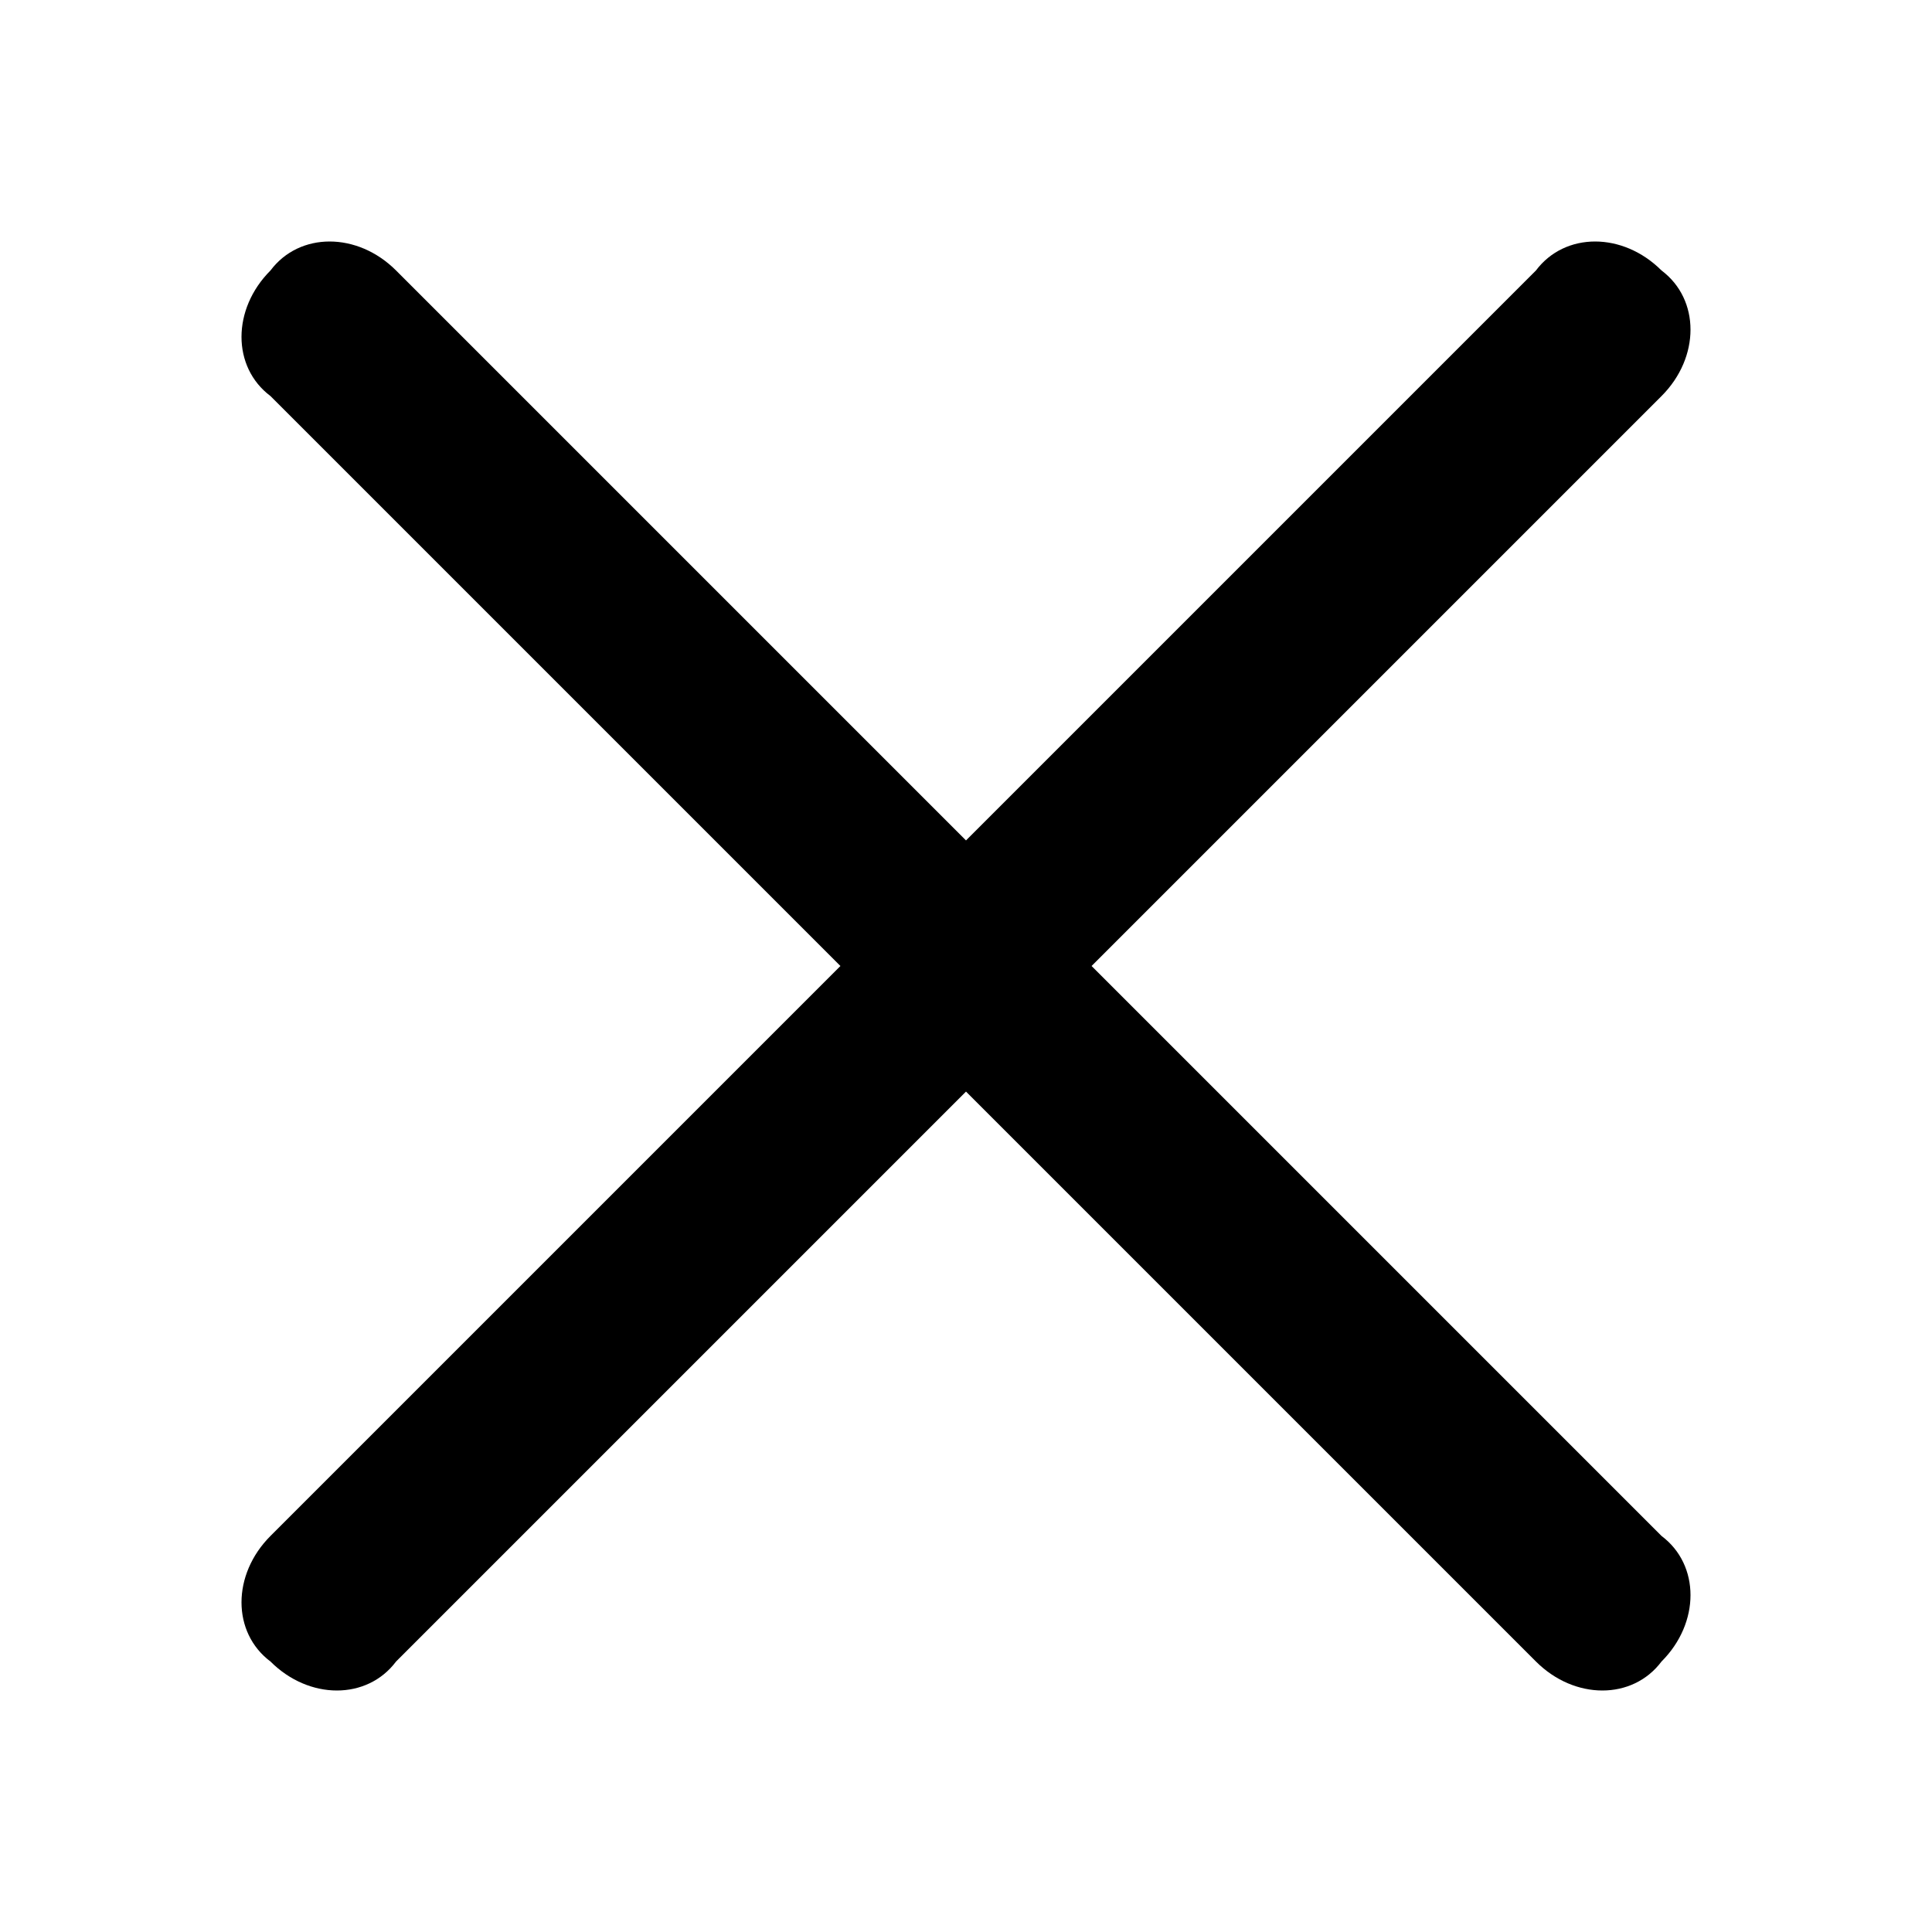
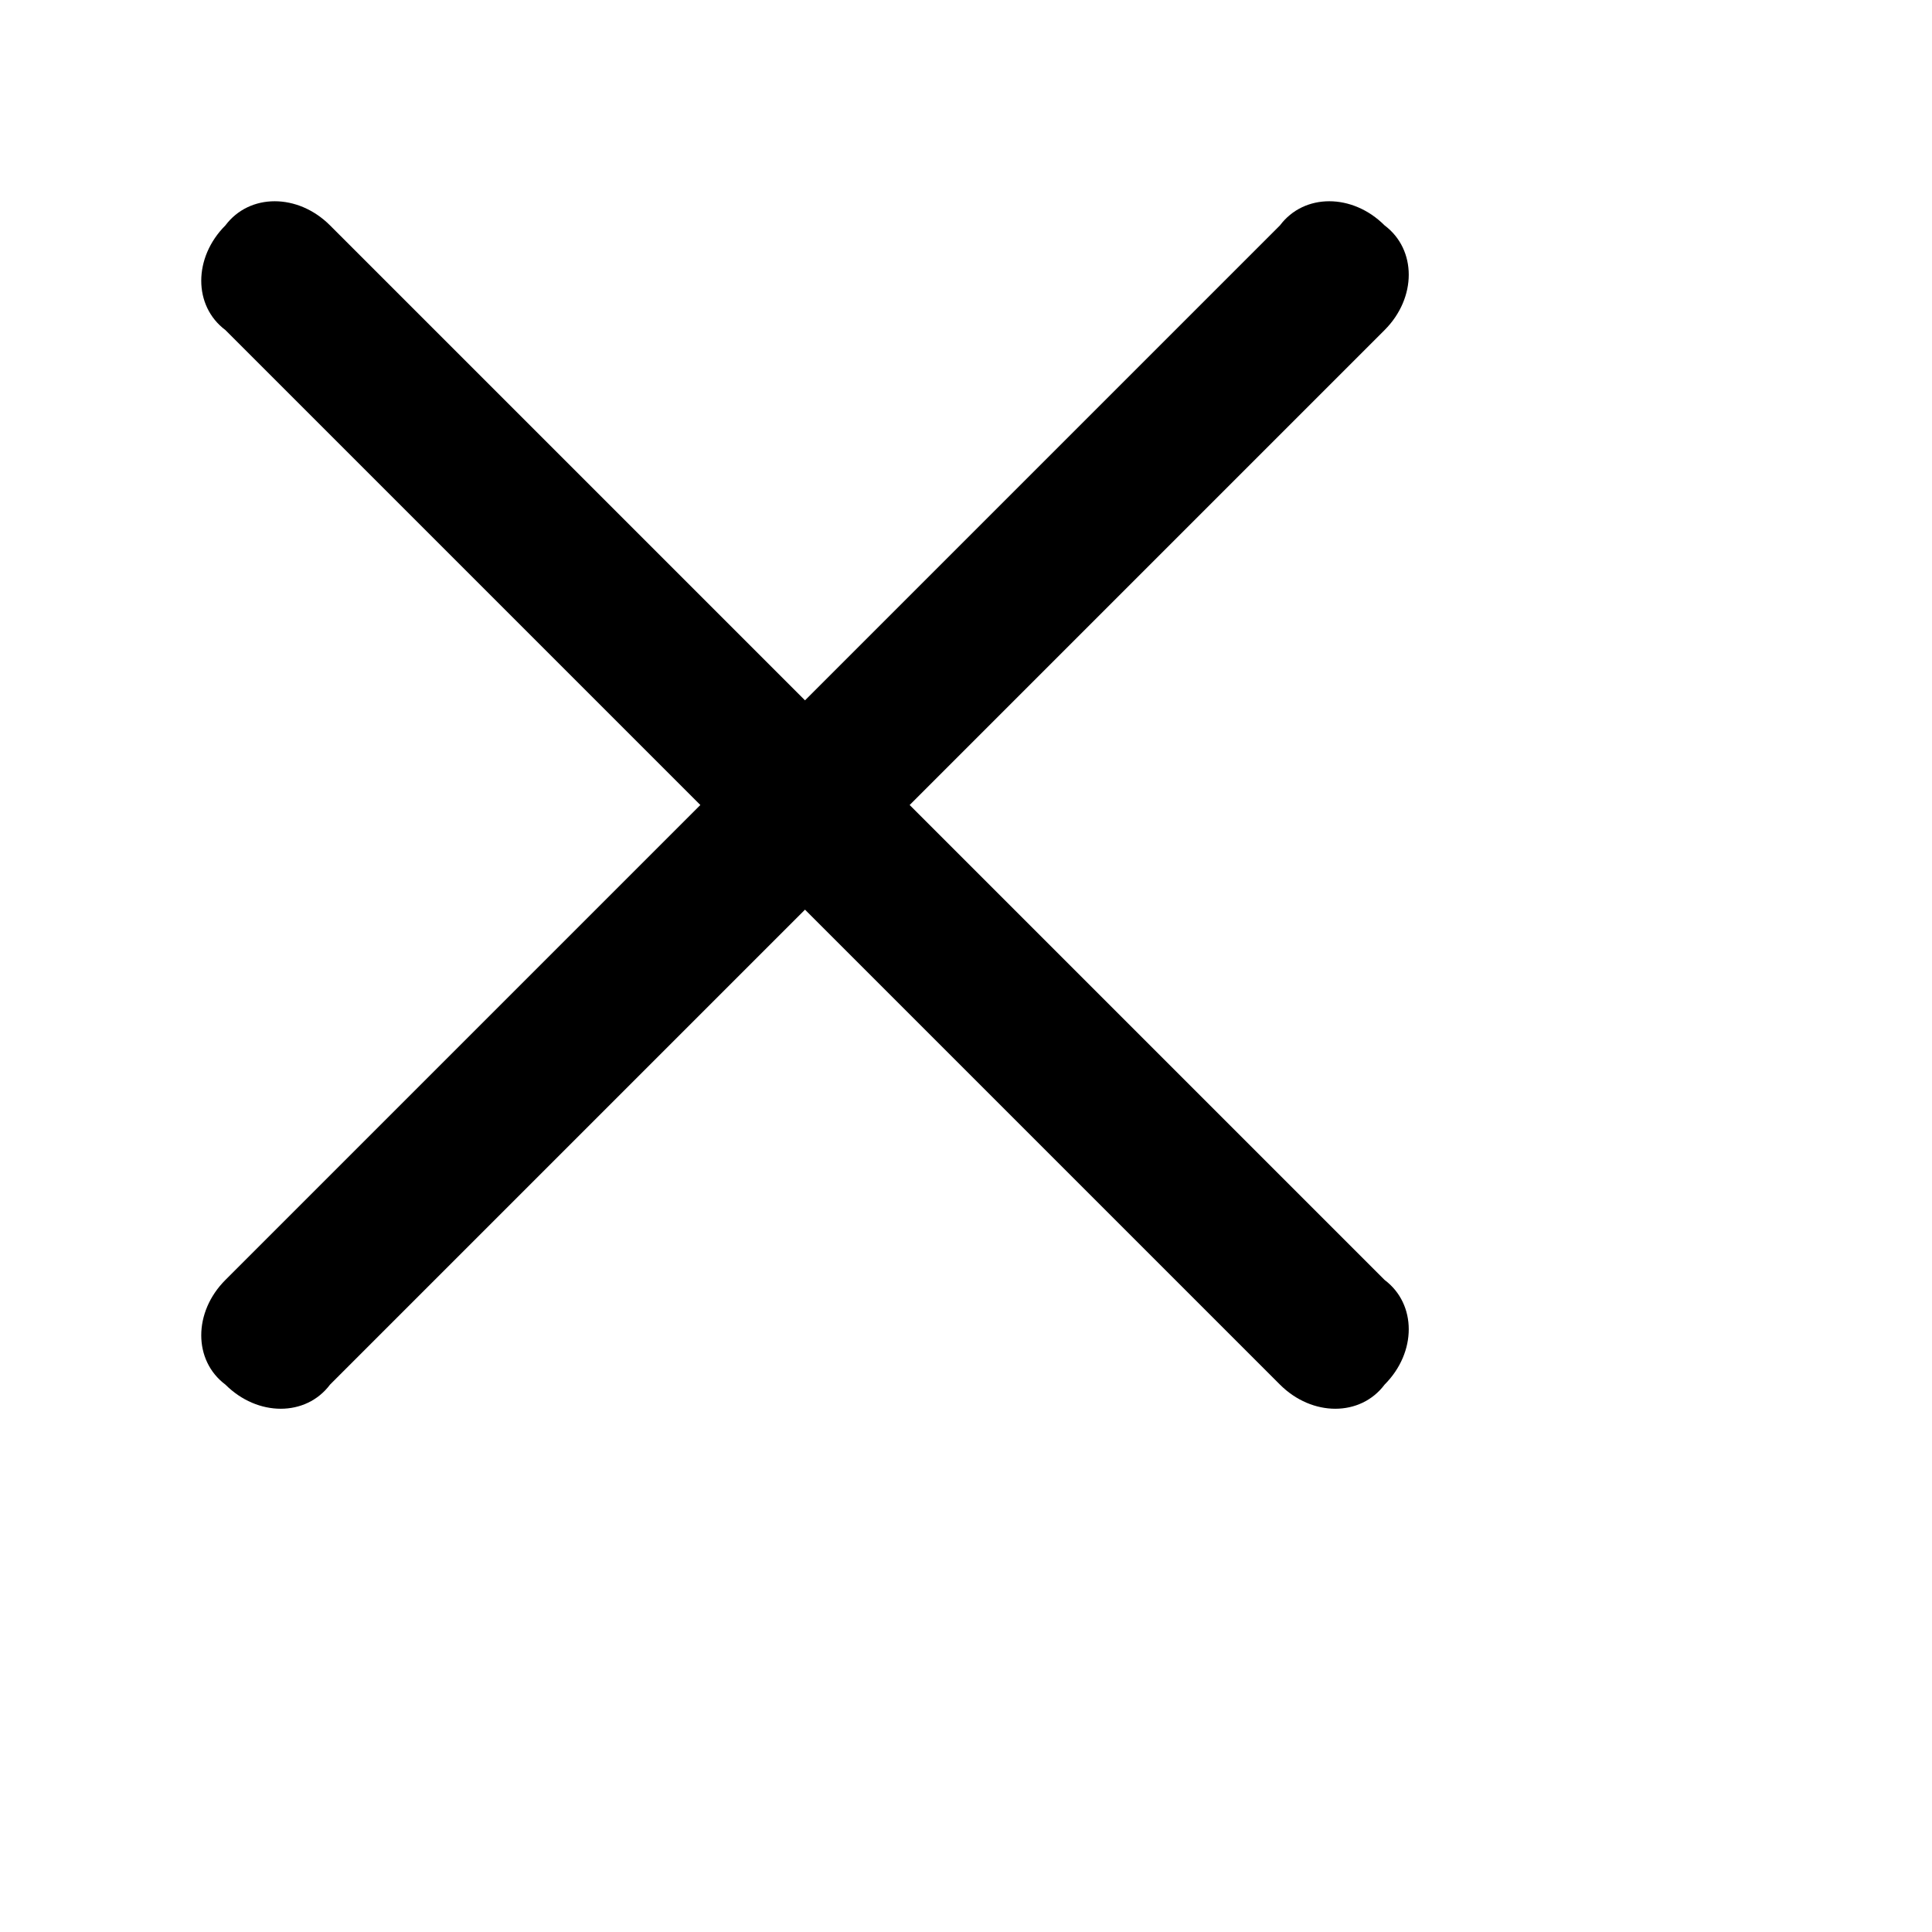
- <svg xmlns="http://www.w3.org/2000/svg" viewBox="0 0 20 20">
+ <svg xmlns="http://www.w3.org/2000/svg" viewBox="0 0 24 24">
  <path d="M 17.2 4.1 C 17.6 3.7 17.6 3.1 17.2 2.8 C 16.8 2.4 16.2 2.4 15.9 2.8 L 10 8.7 L 4.1 2.8 C 3.7 2.4 3.1 2.4 2.8 2.8 C 2.4 3.2 2.4 3.8 2.8 4.1 L 8.7 10 L 2.8 15.9 C 2.4 16.3 2.4 16.9 2.8 17.2 C 3.2 17.6 3.8 17.6 4.1 17.2 L 10 11.3 L 15.9 17.2 C 16.3 17.6 16.9 17.6 17.2 17.2 C 17.6 16.8 17.6 16.2 17.2 15.9 L 11.3 10 L 17.2 4.1 Z" fill="currentColor" />
</svg>
